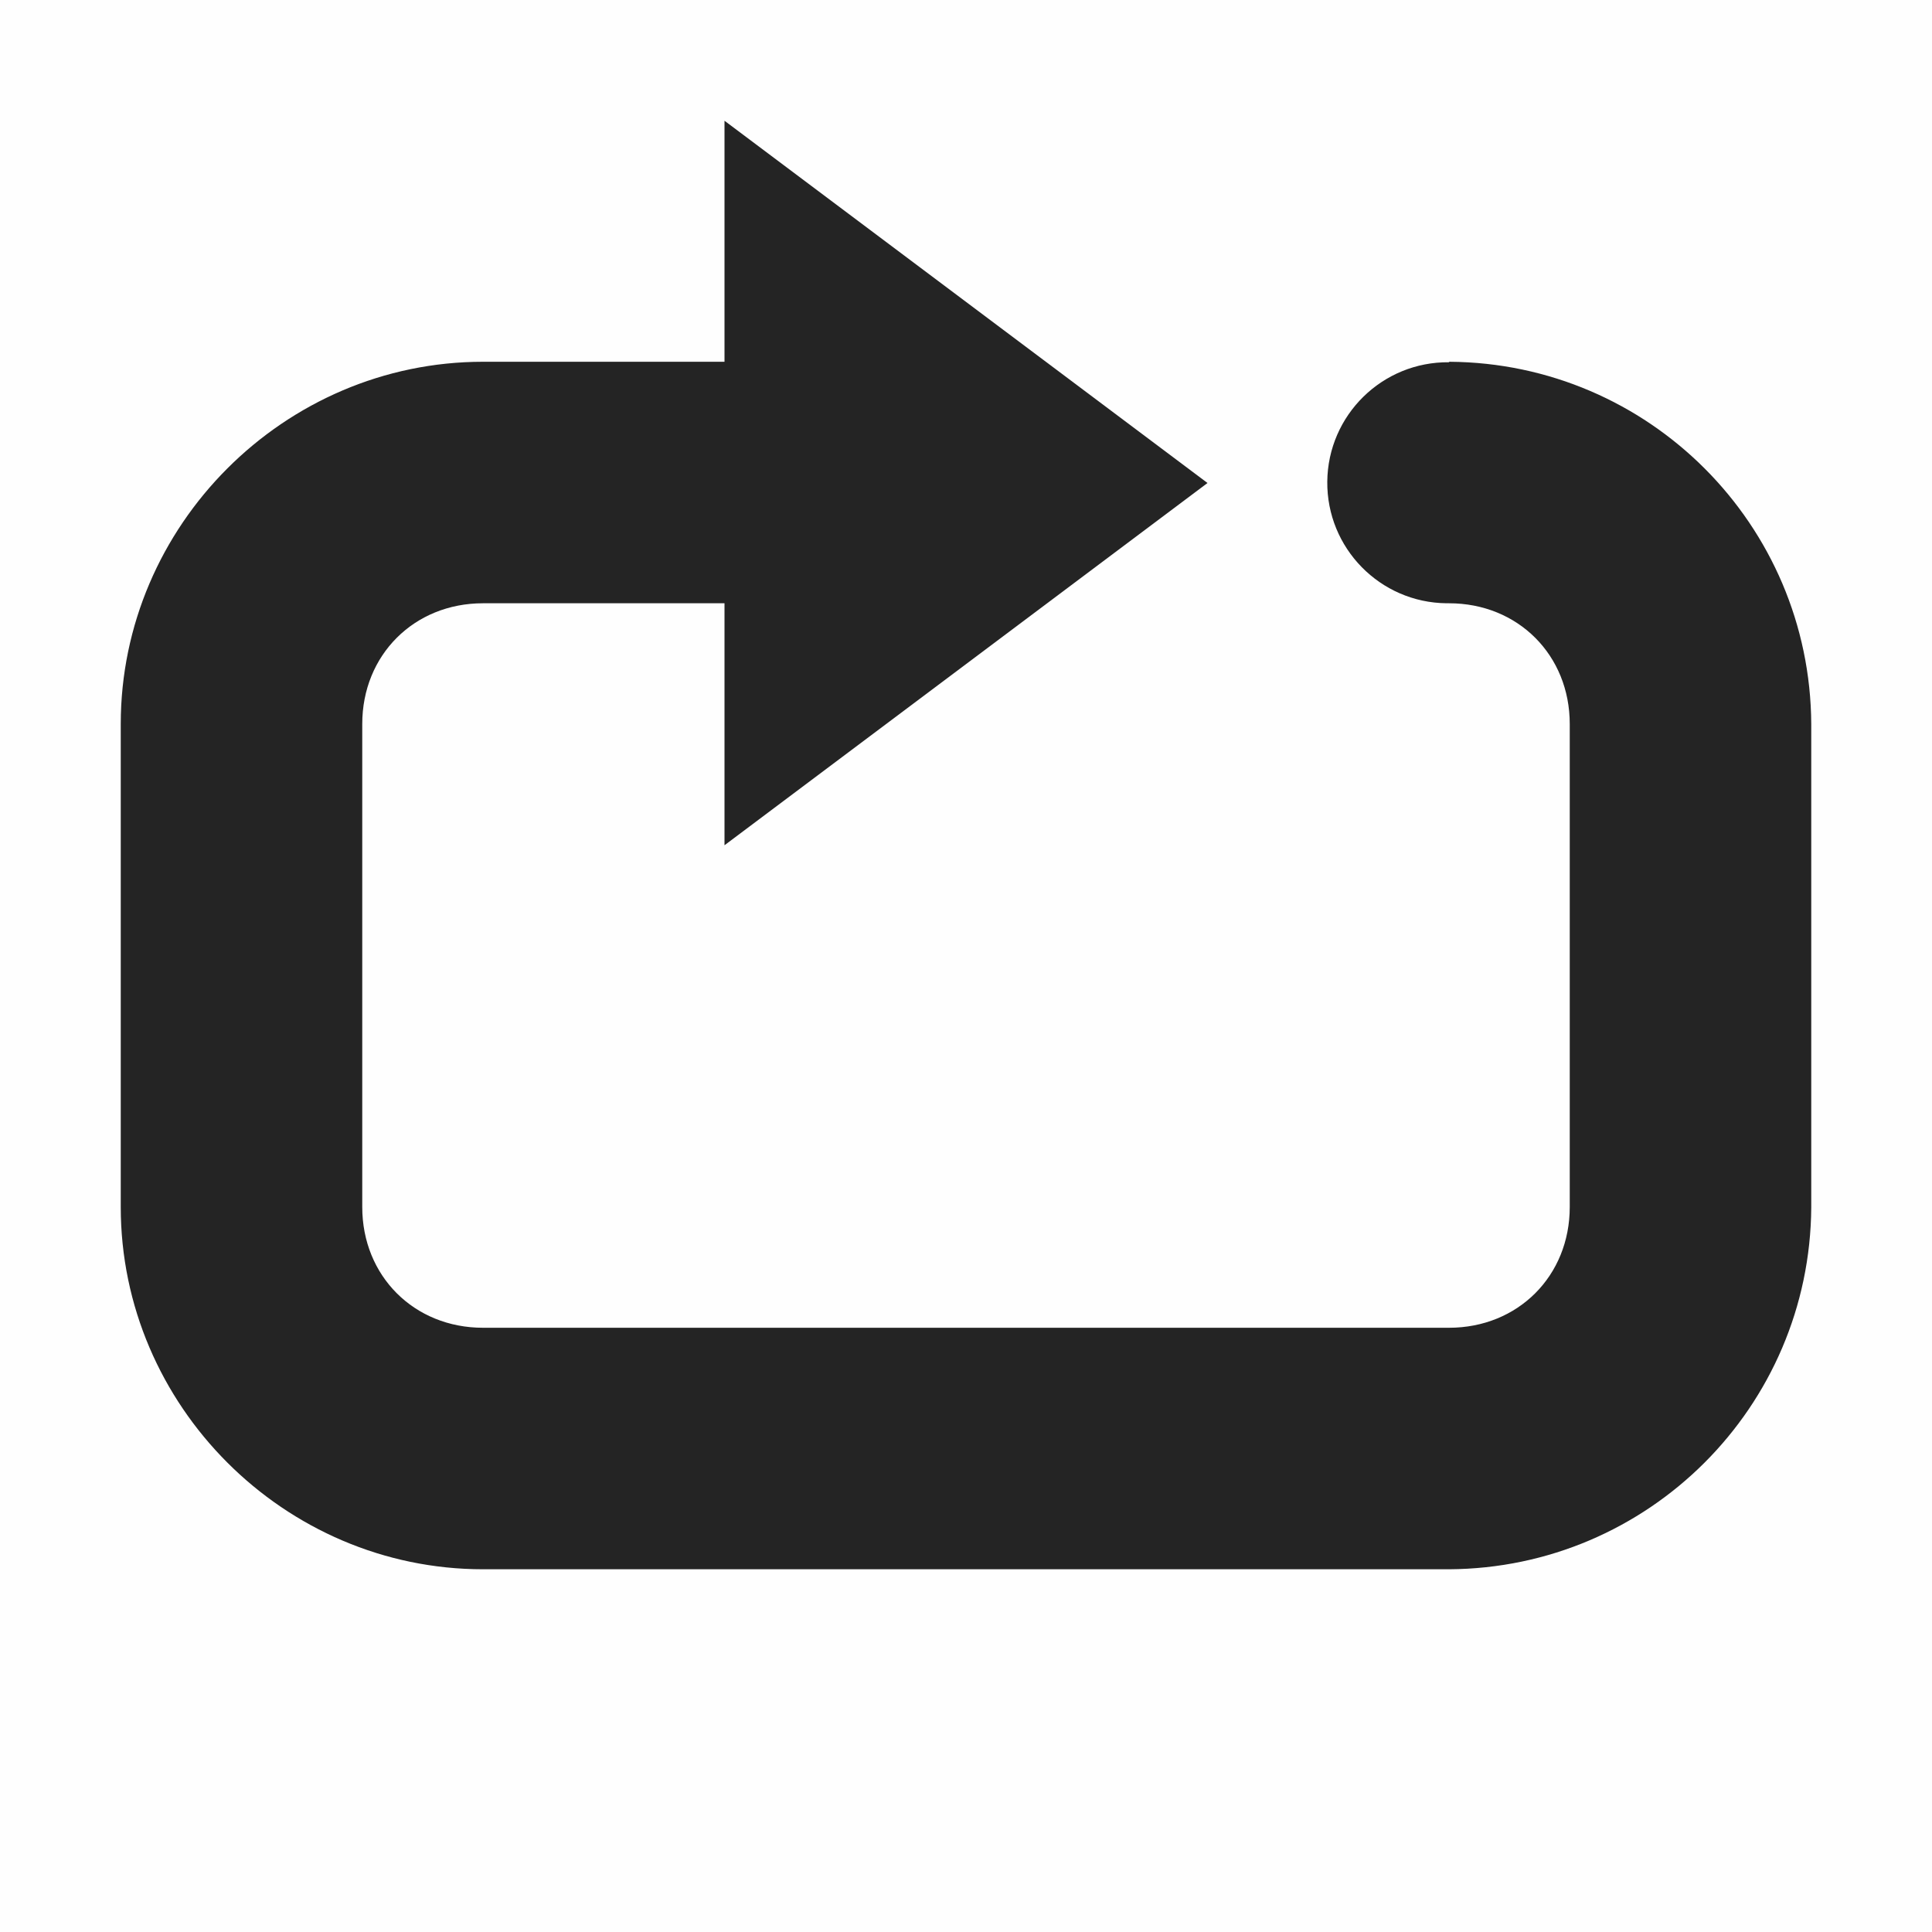
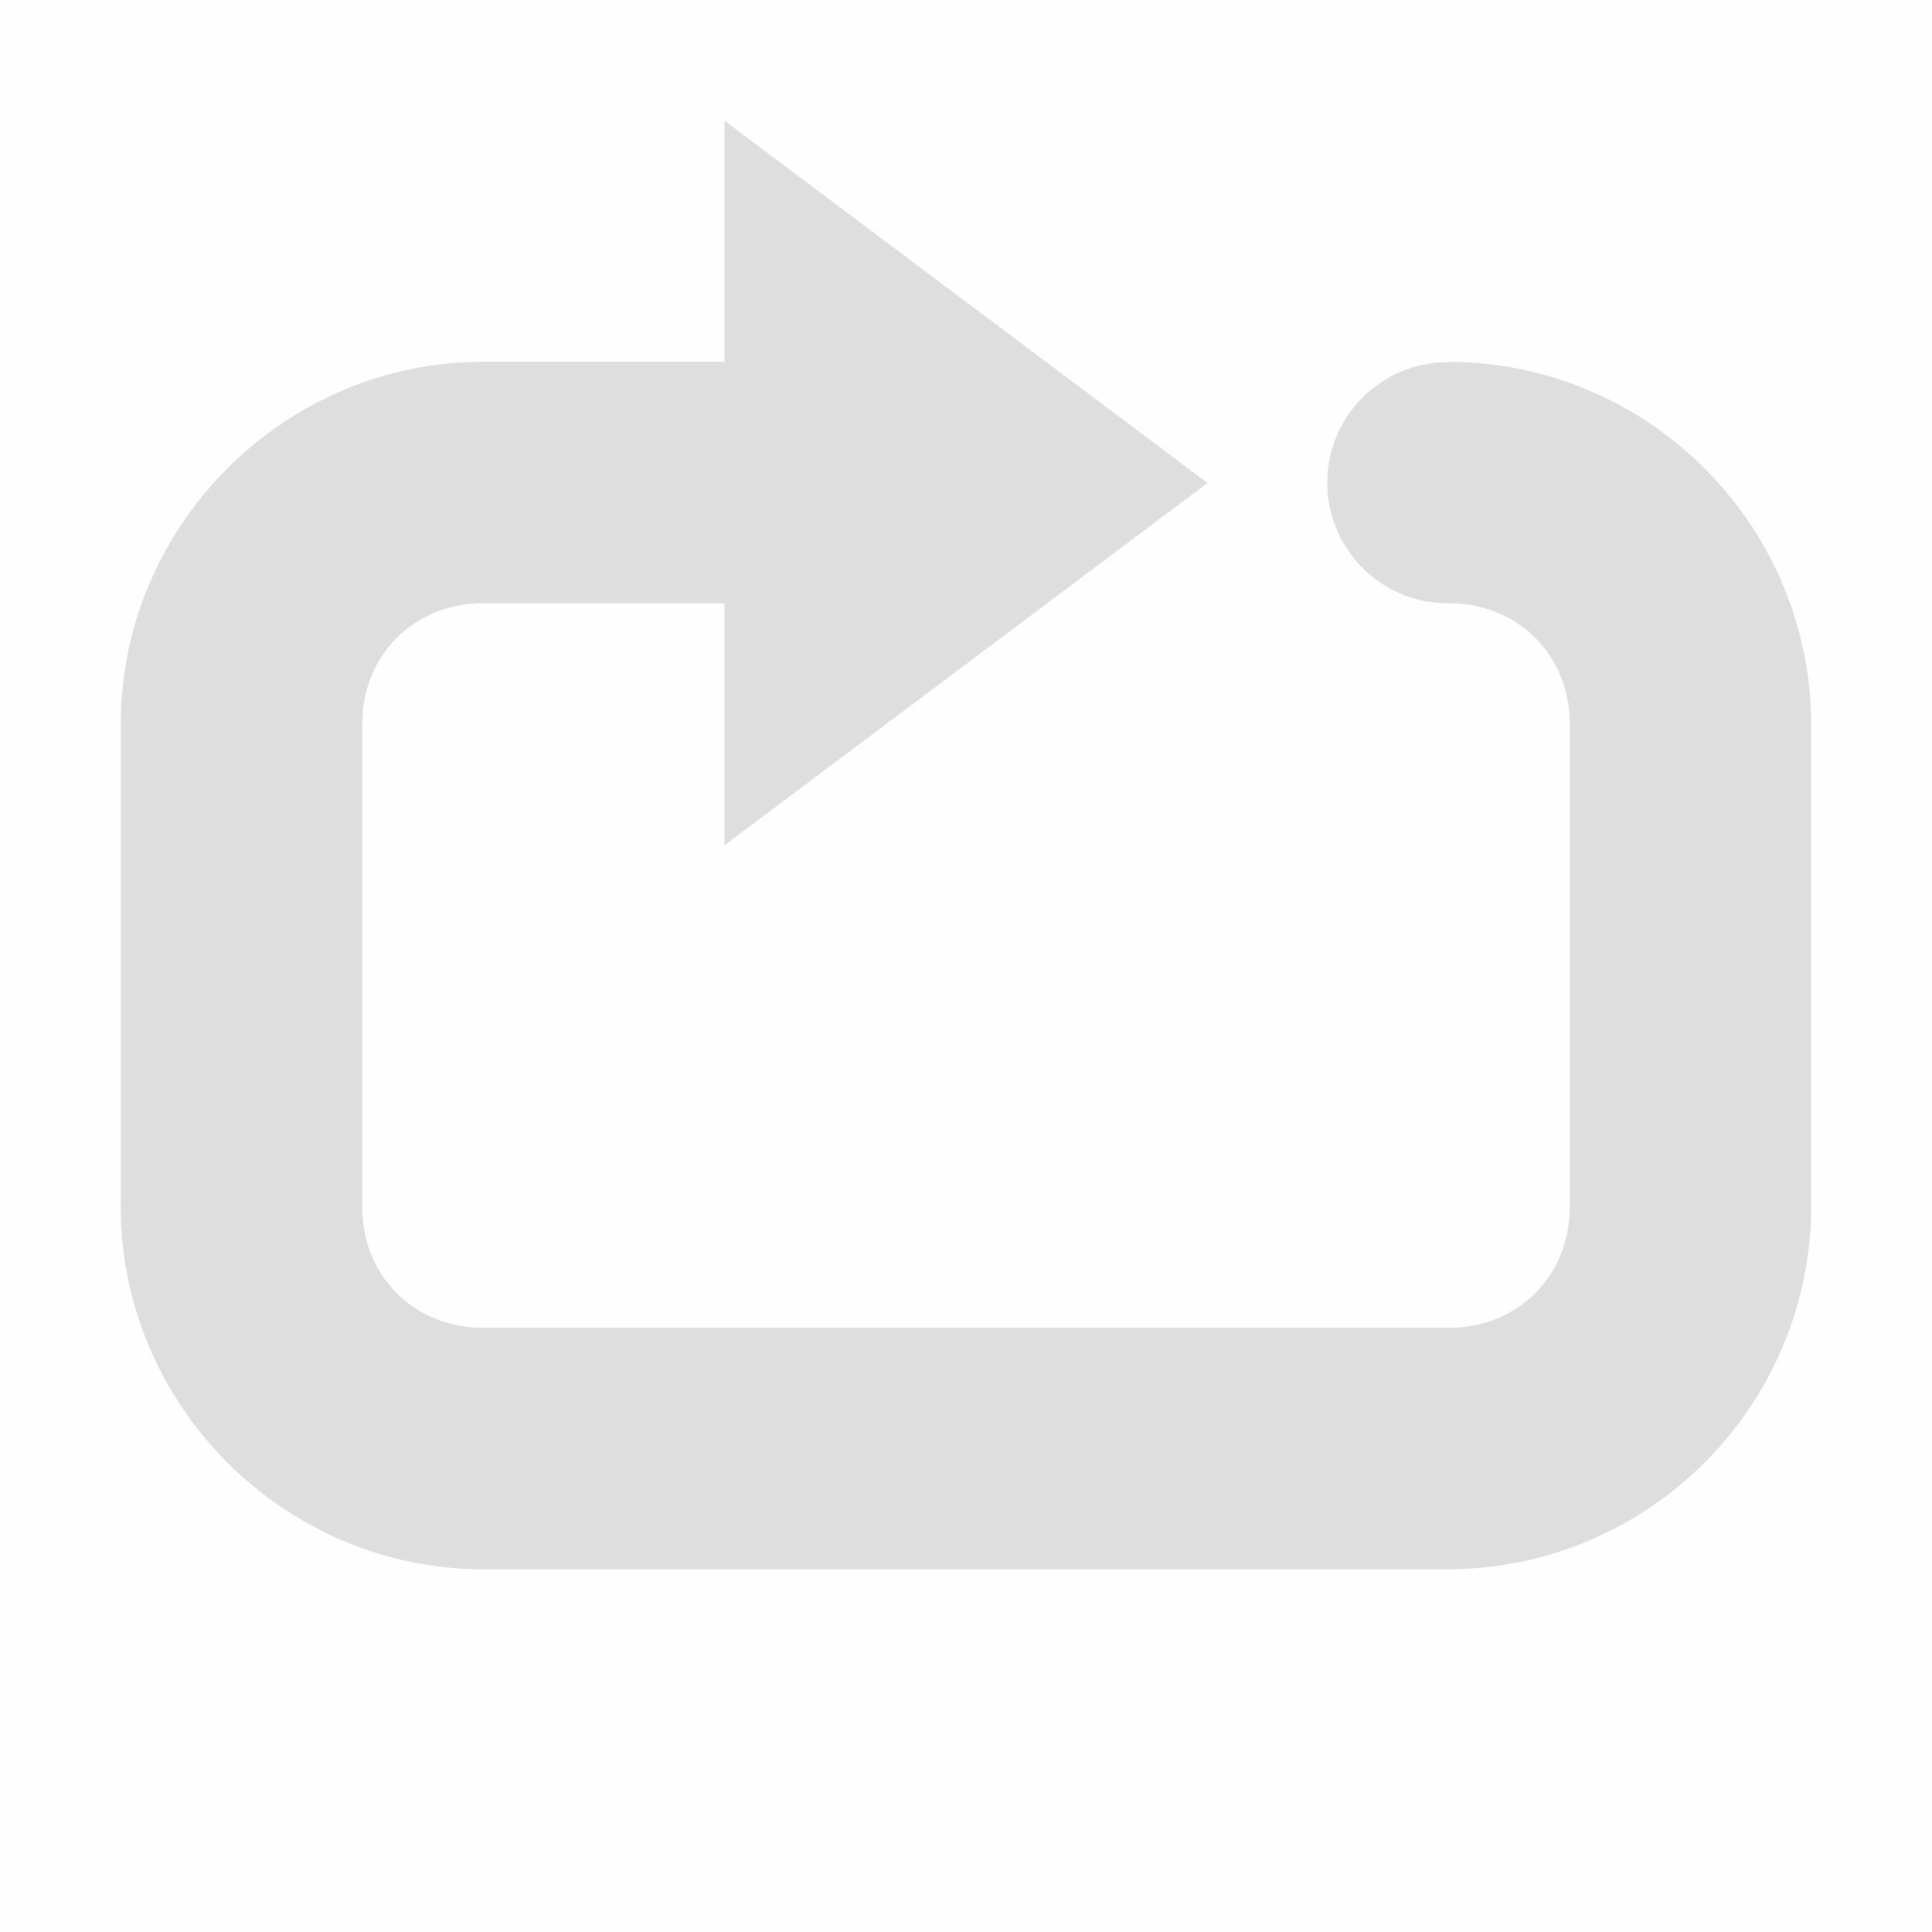
<svg xmlns="http://www.w3.org/2000/svg" viewBox="0 0 16 16">
-   <path color="#000" d="M428 94.996c-1.645 0-3 1.355-3 3v4c0 1.645 1.355 3 3 3h8a3.016 3.016 0 0 0 3-2.996v-4.004a3.016 3.016 0 0 0-2.996-3A.004.004 0 0 0 436 95a.998.998 0 0 0-.02 1.996h.02c.571 0 1 .429 1 1v4c0 .571-.429 1-1 1h-8c-.571 0-1-.429-1-1v-4c0-.571.429-1 1-1h3v-2z" fill="#232323" style="text-indent:0;text-transform:none" transform="translate(-424 -92)" />
-   <path d="M10 4 6 1v6z" fill="#232323" />
+   <path color="#000" d="M428 94.996c-1.645 0-3 1.355-3 3v4c0 1.645 1.355 3 3 3h8a3.016 3.016 0 0 0 3-2.996v-4.004a3.016 3.016 0 0 0-2.996-3A.004.004 0 0 0 436 95a.998.998 0 0 0-.02 1.996h.02c.571 0 1 .429 1 1v4c0 .571-.429 1-1 1h-8c-.571 0-1-.429-1-1v-4c0-.571.429-1 1-1h3v-2z" fill="#dfdfdf" style="text-indent:0;text-transform:none" transform="translate(-424 -92)" />
+   <path d="M10 4 6 1v6z" fill="#dfdfdf" />
  <path color="#bebebe" d="M0 0h16v16H0z" fill="gray" fill-opacity=".01" />
</svg>
